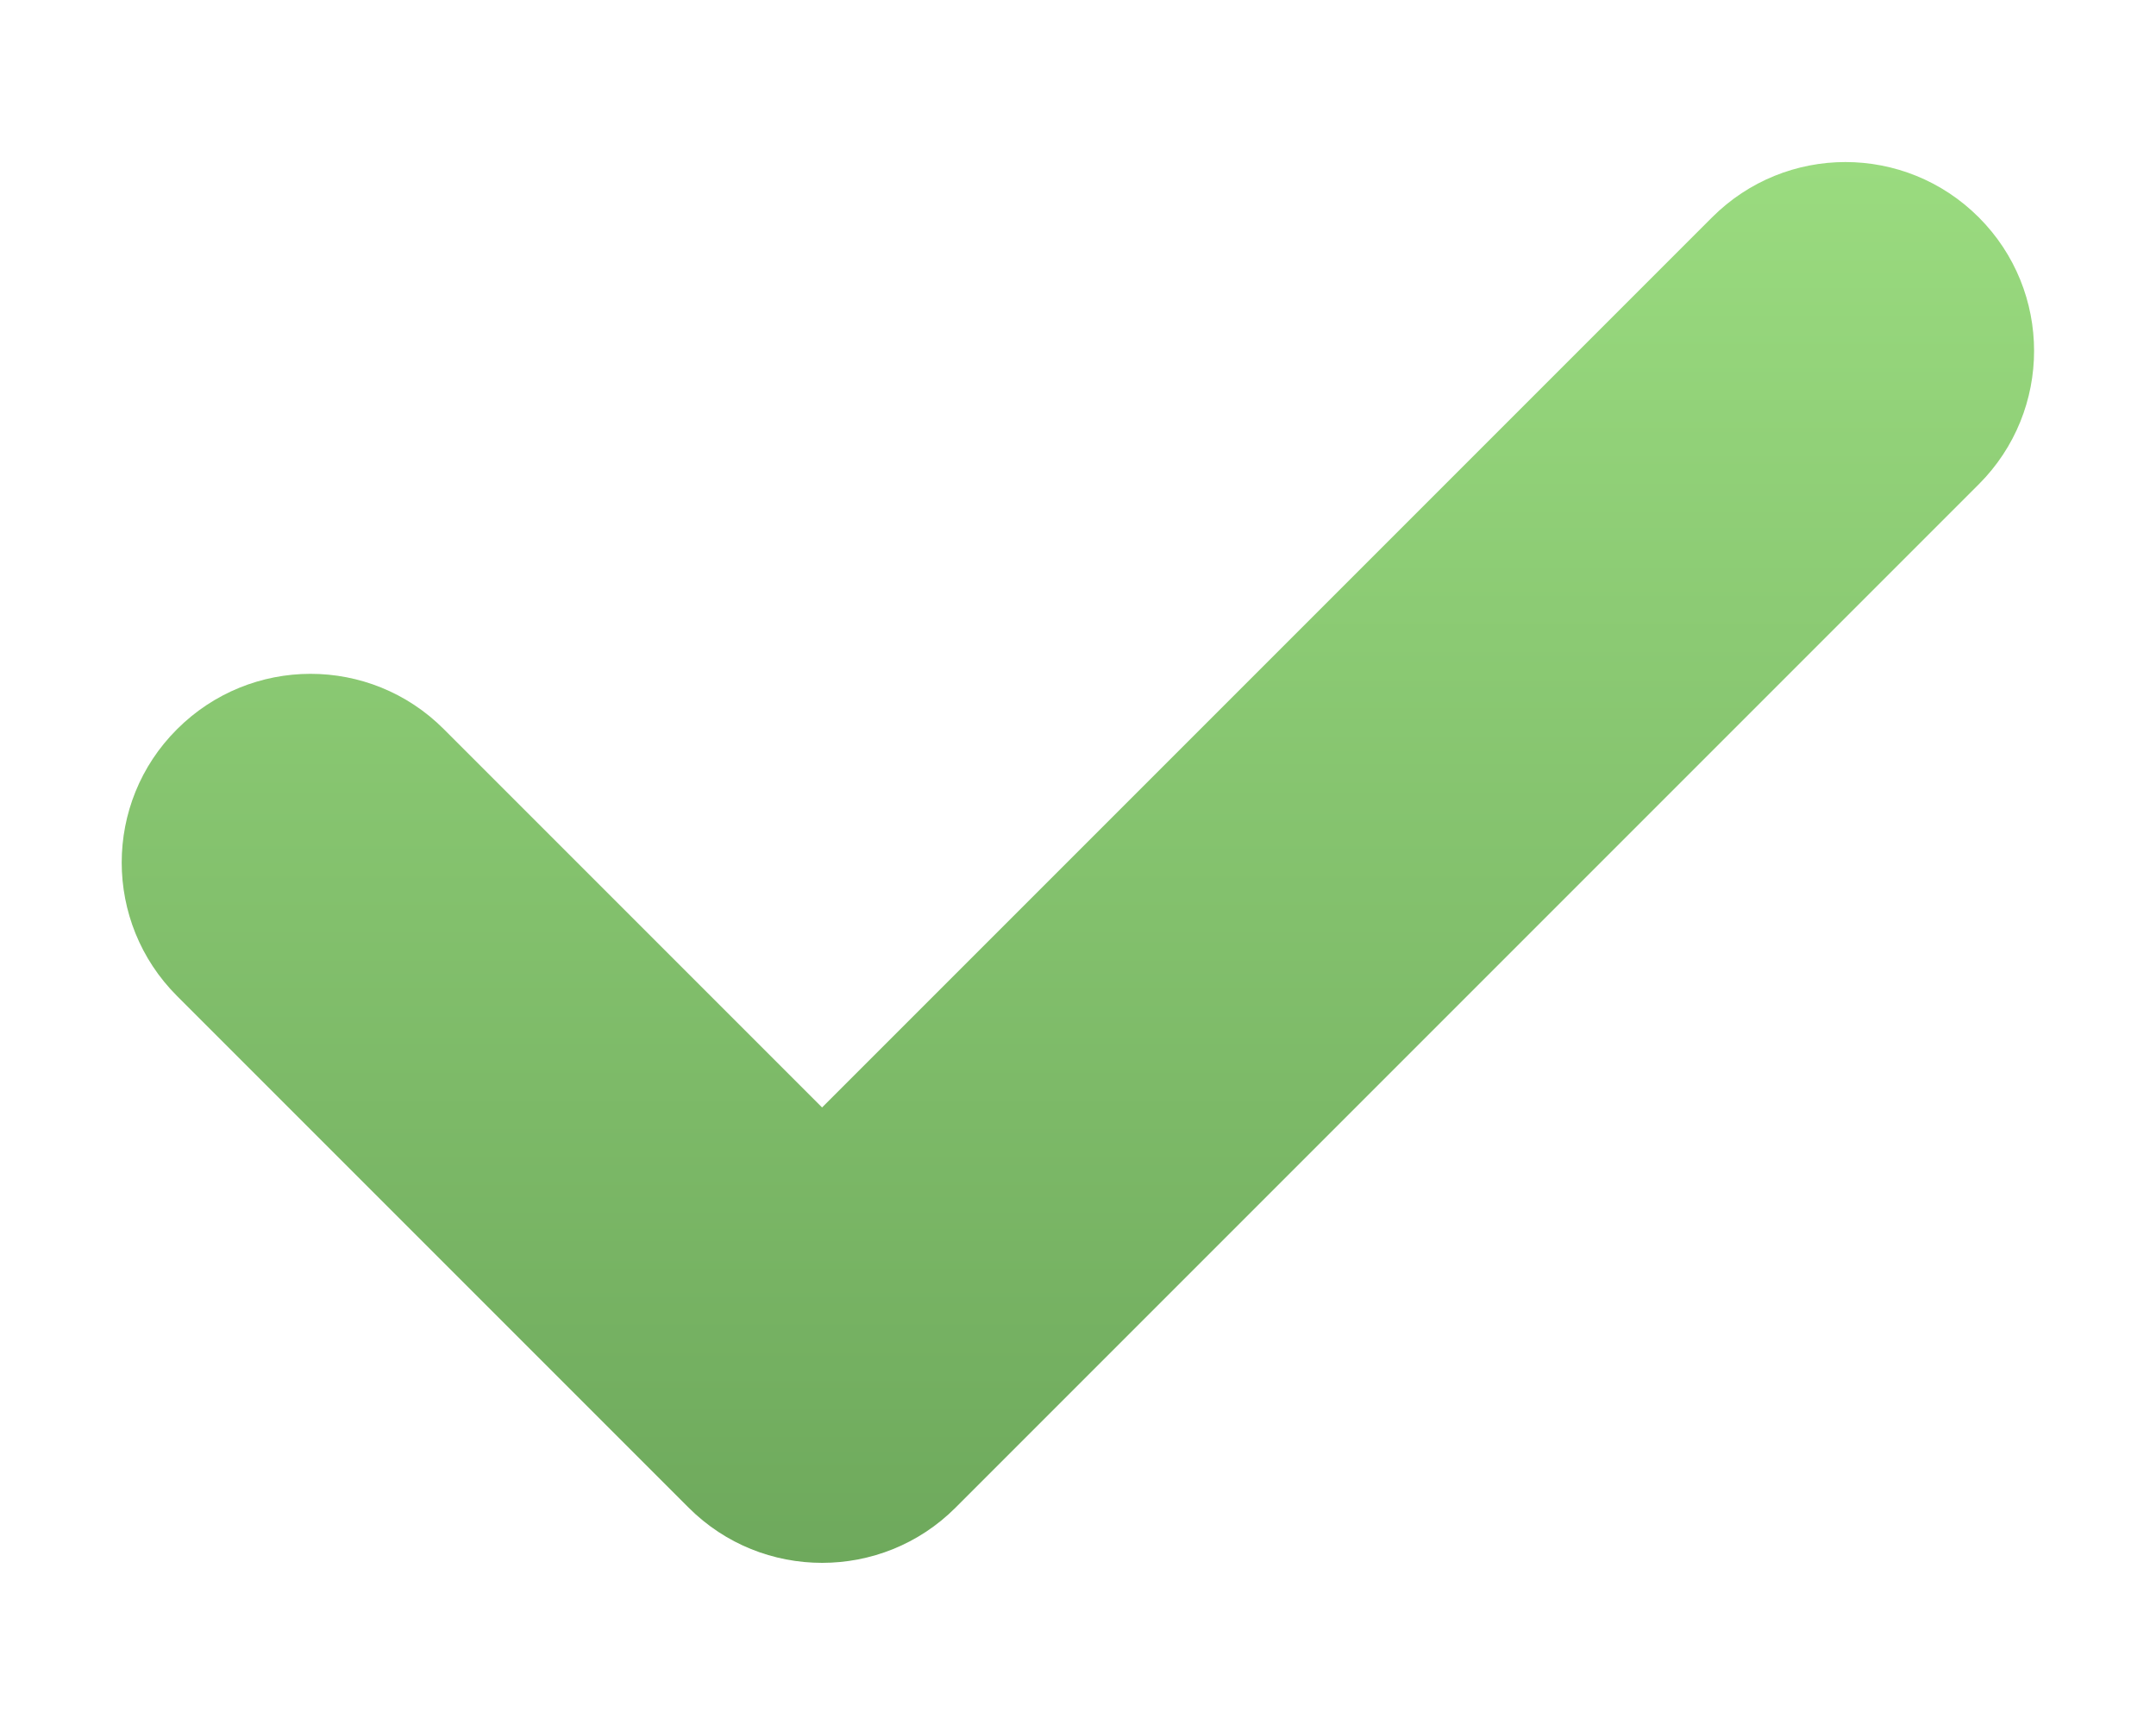
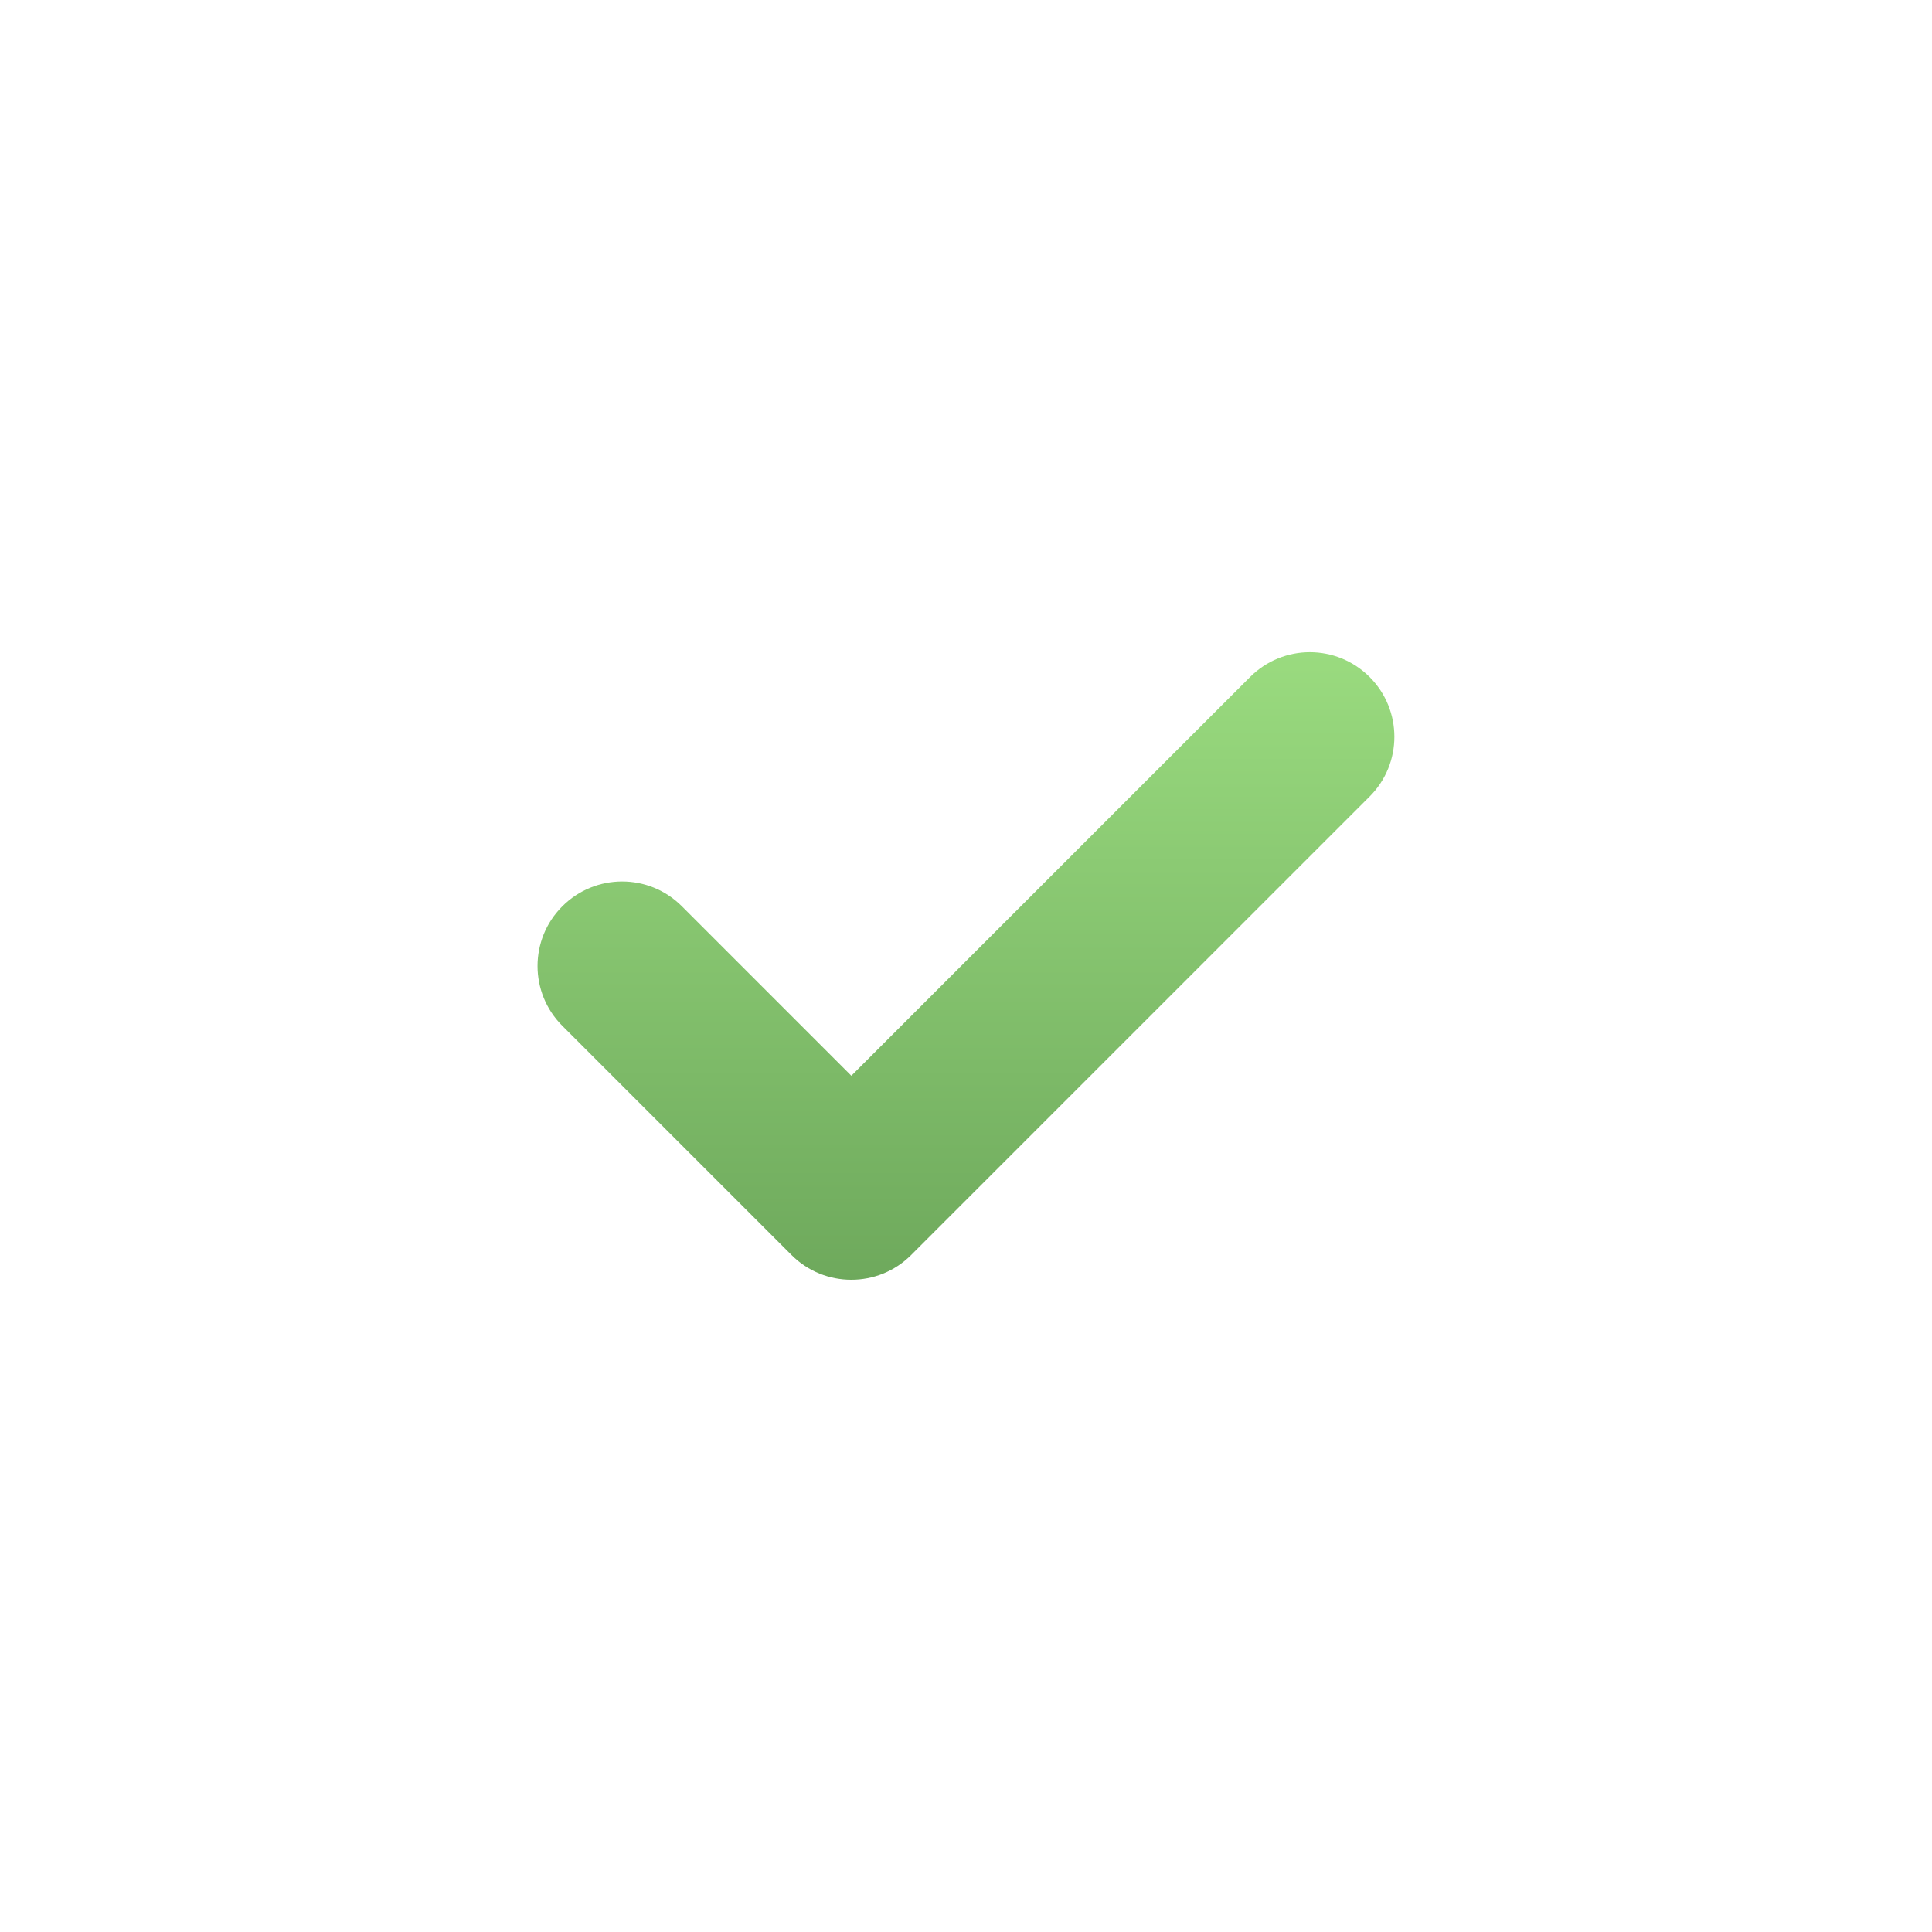
- <svg xmlns="http://www.w3.org/2000/svg" width="10" height="8" viewBox="0 0 10 8" fill="none">
-   <path d="M3.813 7.248C3.589 7.248 3.365 7.163 3.194 6.992L0.821 4.619C0.479 4.277 0.479 3.723 0.821 3.382C1.163 3.04 1.716 3.039 2.058 3.381L3.813 5.136L7.941 1.008C8.283 0.666 8.836 0.666 9.178 1.008C9.52 1.35 9.52 1.904 9.178 2.246L4.432 6.992C4.261 7.163 4.037 7.248 3.813 7.248Z" fill="url(#paint0_linear_1842_10591)" />
+ <svg xmlns="http://www.w3.org/2000/svg" width="20" height="20" viewBox="0 0 20 20" fill="none">
+   <path d="M8.813 13.248C8.589 13.248 8.365 13.163 8.194 12.992L5.821 10.619C5.479 10.277 5.479 9.723 5.821 9.382C6.163 9.04 6.716 9.039 7.058 9.381L8.813 11.136L12.941 7.008C13.283 6.666 13.836 6.666 14.178 7.008C14.52 7.35 14.52 7.904 14.178 8.246L9.432 12.992C9.261 13.163 9.037 13.248 8.813 13.248Z" fill="url(#paint0_linear_1932_10589)" />
  <defs>
-     <linearGradient id="paint0_linear_1842_10591" x1="0.565" y1="0.751" x2="0.565" y2="7.248" gradientUnits="userSpaceOnUse">
+     <linearGradient id="paint0_linear_1932_10589" x1="5.565" y1="6.751" x2="5.565" y2="13.248" gradientUnits="userSpaceOnUse">
      <stop stop-color="#9ADB7F" />
      <stop offset="1" stop-color="#6EA95C" />
    </linearGradient>
  </defs>
</svg>
